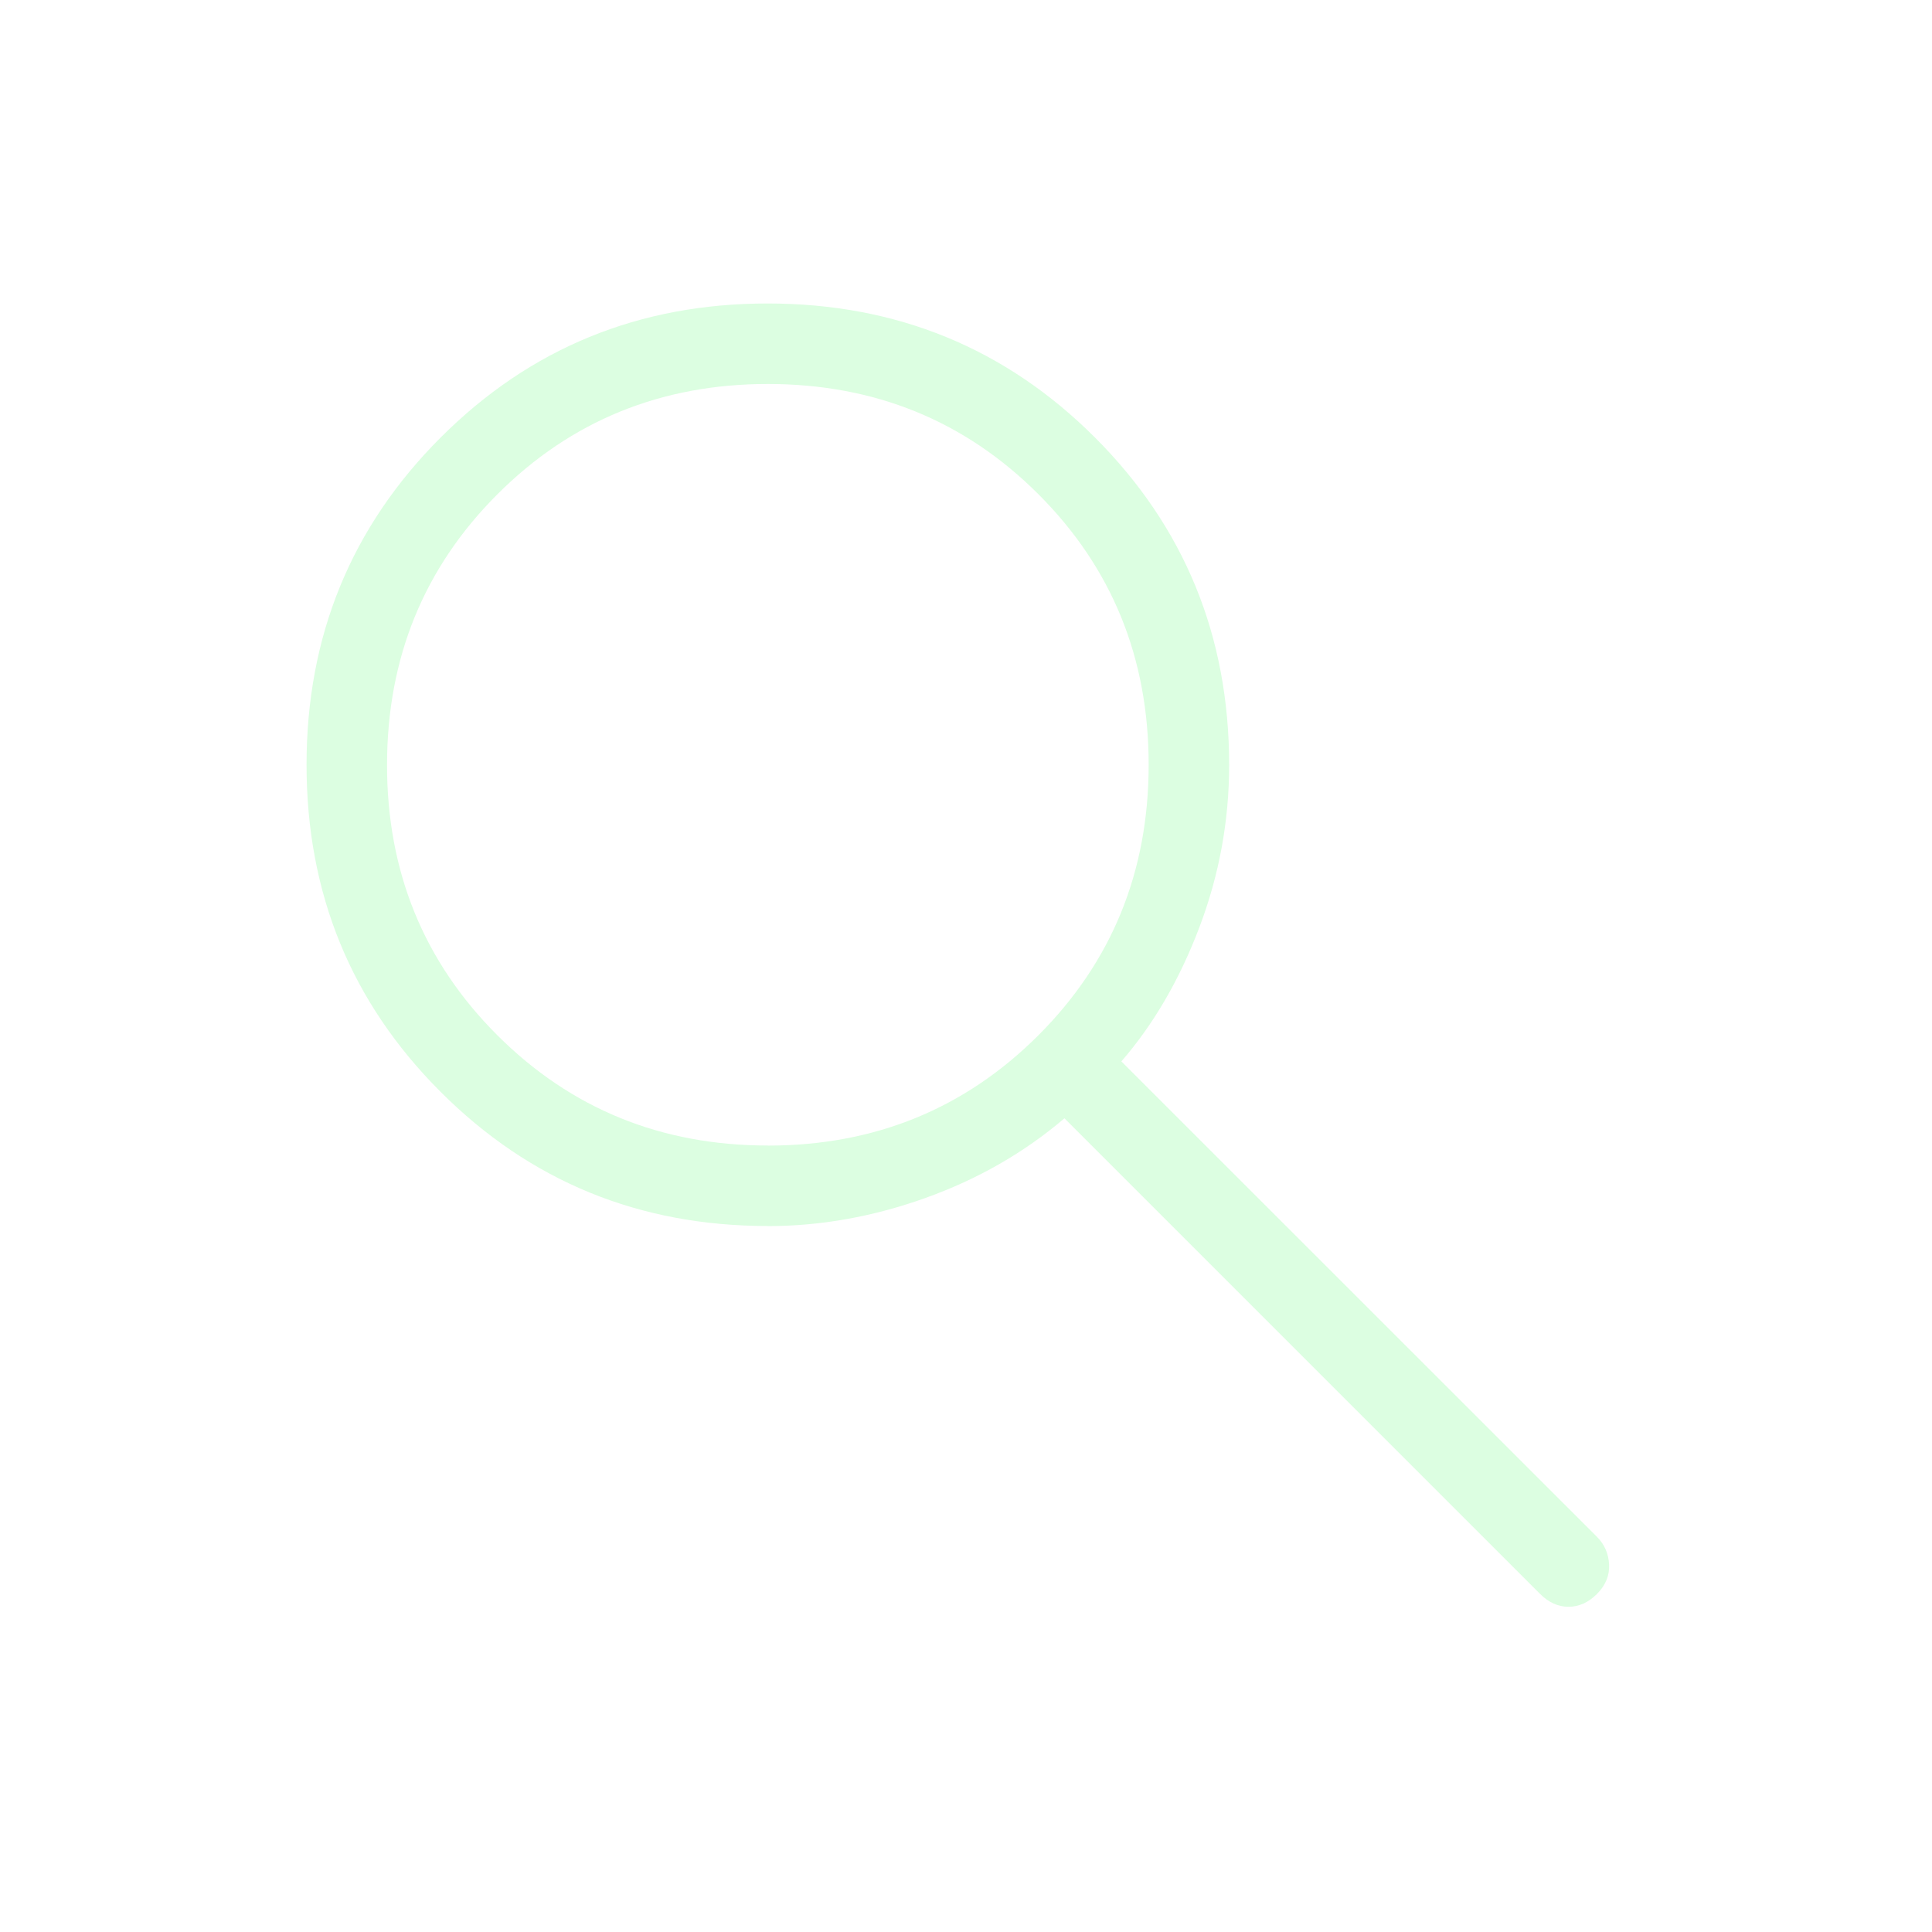
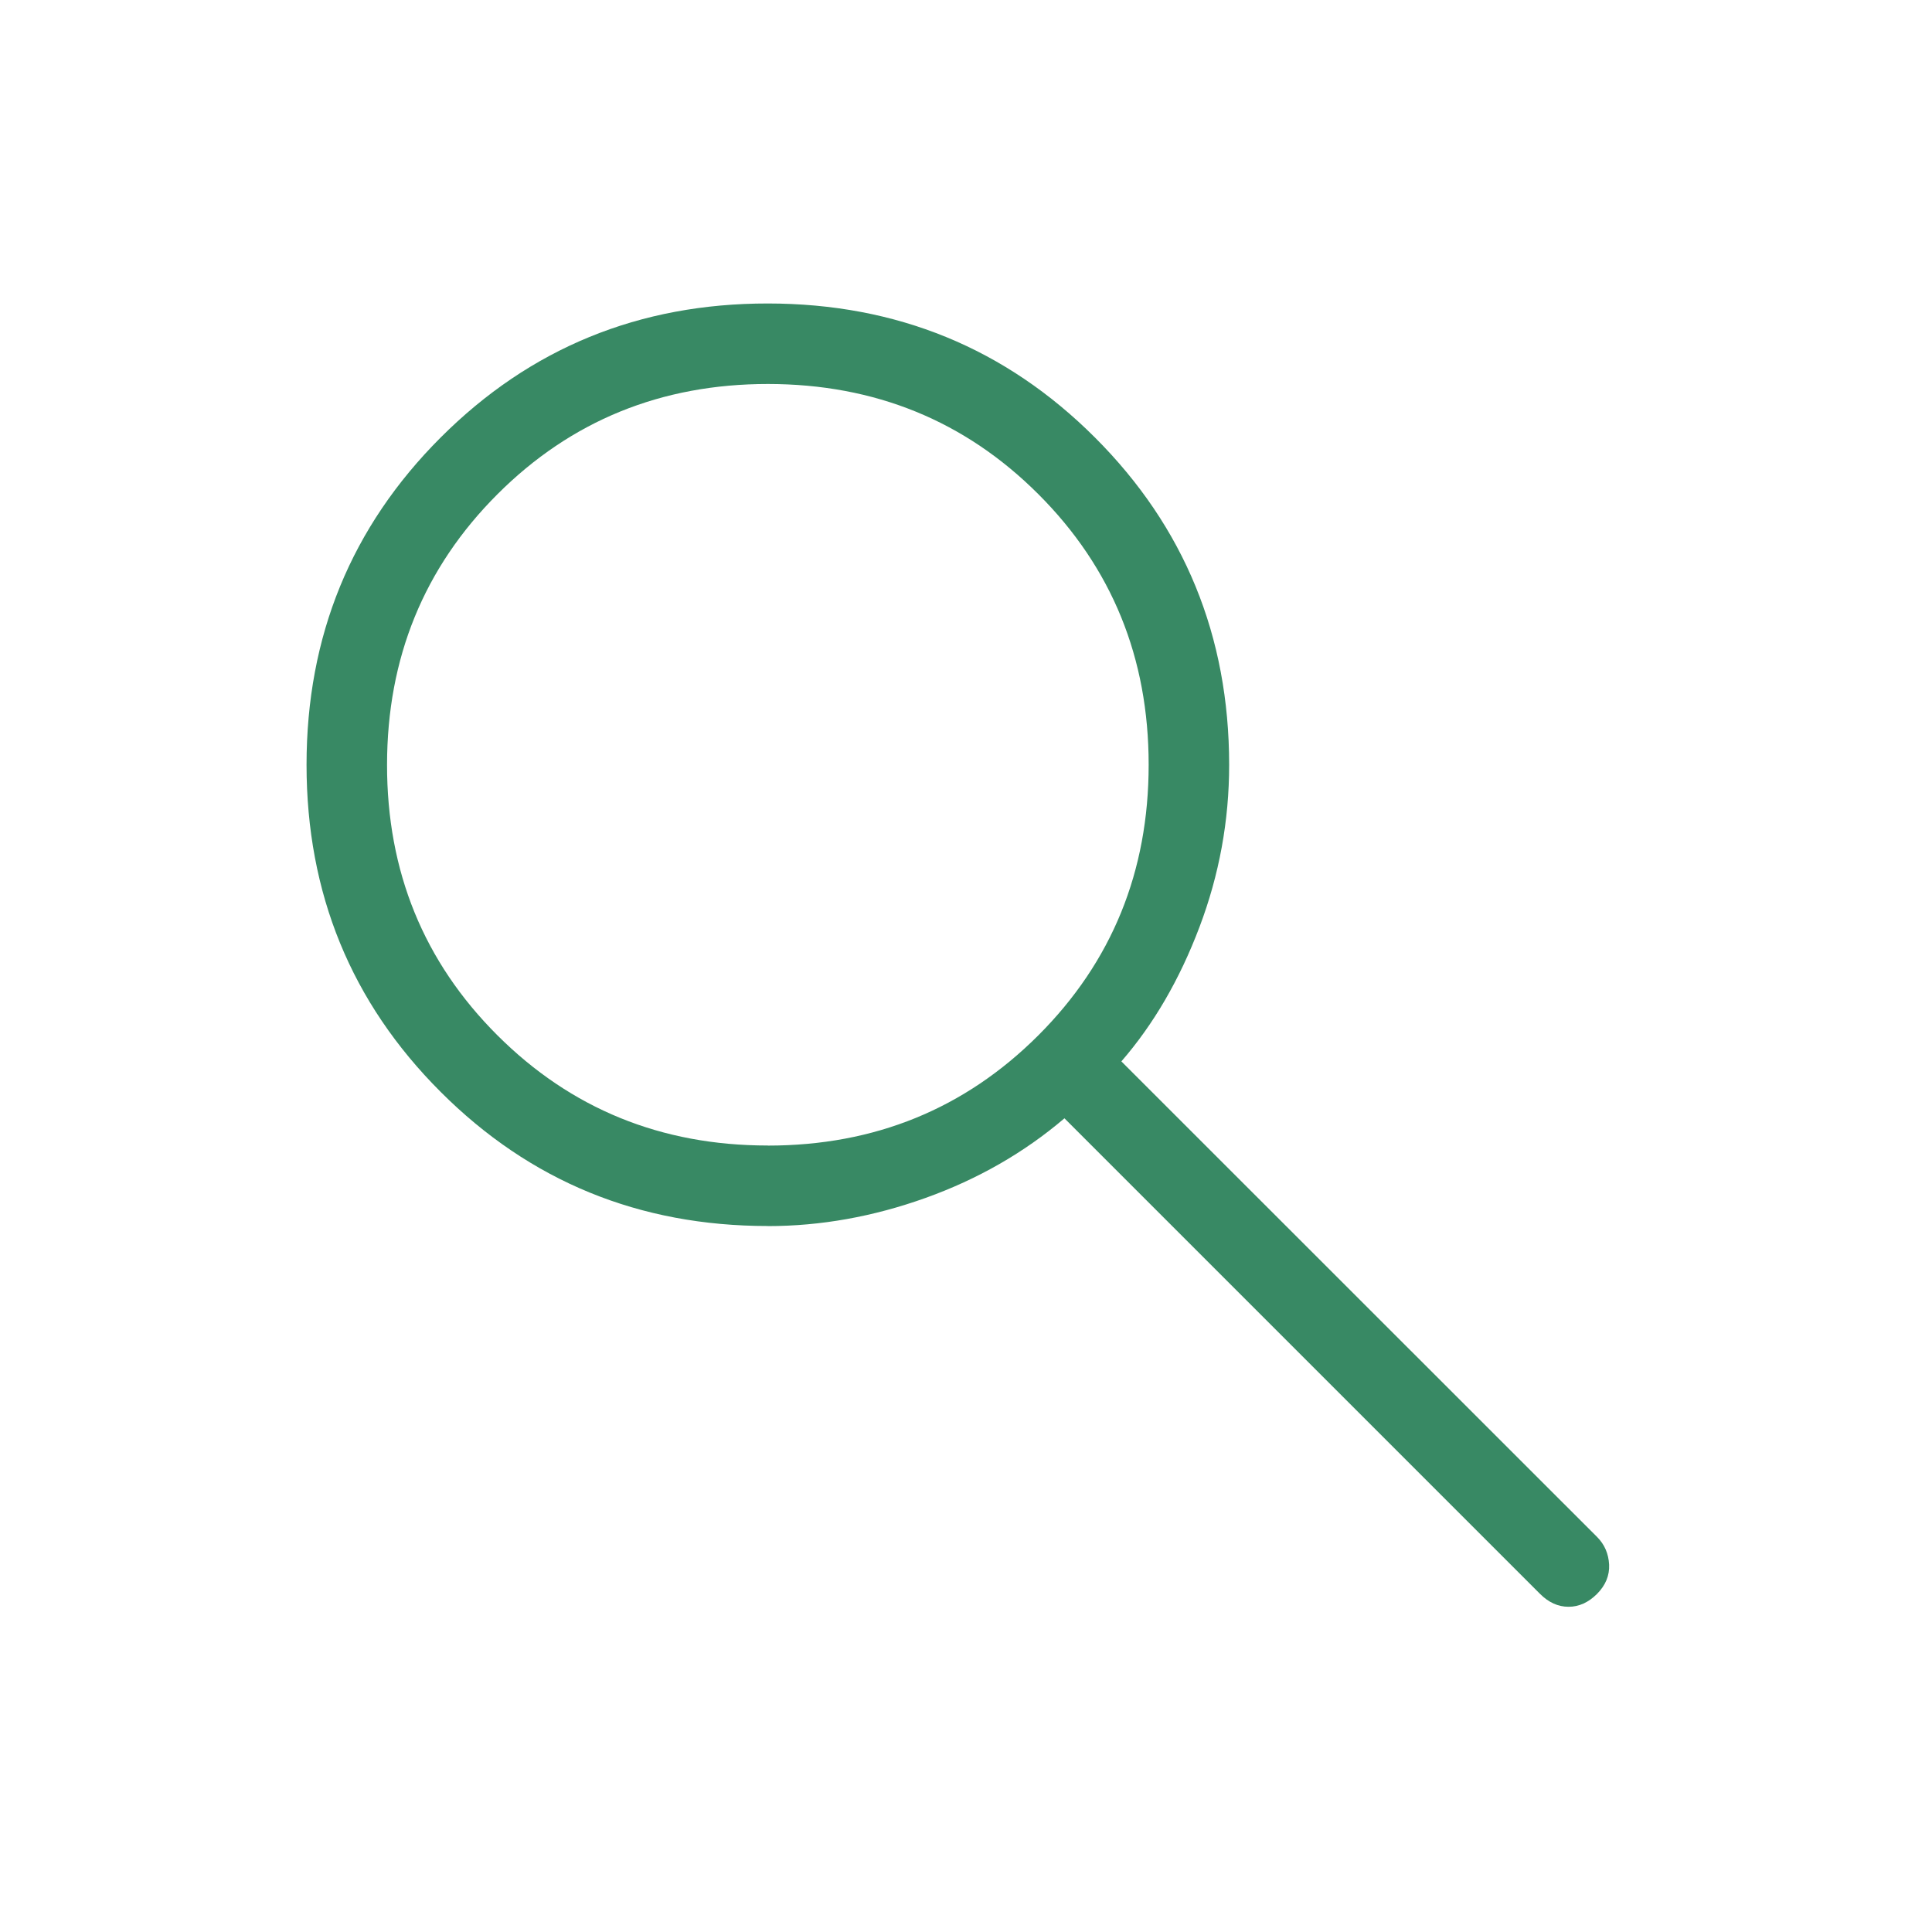
<svg xmlns="http://www.w3.org/2000/svg" width="24" height="24" viewBox="0 0 24 24" fill="none">
-   <path d="M9.539 15.23C7.94 15.23 6.585 14.675 5.474 13.564C4.363 12.454 3.808 11.099 3.808 9.5C3.808 7.901 4.363 6.546 5.474 5.435C6.585 4.324 7.94 3.769 9.539 3.77C11.138 3.771 12.493 4.326 13.603 5.436C14.713 6.546 15.268 7.901 15.269 9.5C15.269 10.195 15.146 10.867 14.9 11.517C14.654 12.167 14.331 12.723 13.93 13.185L19.839 19.092C19.932 19.185 19.982 19.3 19.989 19.437C19.995 19.572 19.945 19.693 19.839 19.8C19.732 19.907 19.614 19.96 19.485 19.96C19.356 19.96 19.238 19.907 19.131 19.8L13.223 13.892C12.723 14.318 12.148 14.648 11.498 14.881C10.848 15.114 10.195 15.231 9.538 15.231M9.538 14.231C10.865 14.231 11.985 13.774 12.899 12.861C13.812 11.948 14.269 10.827 14.269 9.5C14.269 8.173 13.813 7.053 12.9 6.14C11.987 5.227 10.867 4.771 9.54 4.77C8.213 4.77 7.092 5.227 6.179 6.14C5.266 7.053 4.809 8.173 4.808 9.5C4.807 10.827 5.264 11.947 6.178 12.86C7.092 13.773 8.212 14.23 9.538 14.23" fill="#DCFEE1" />
+   <path d="M9.539 15.23C7.94 15.23 6.585 14.675 5.474 13.564C4.363 12.454 3.808 11.099 3.808 9.5C3.808 7.901 4.363 6.546 5.474 5.435C6.585 4.324 7.94 3.769 9.539 3.77C11.138 3.771 12.493 4.326 13.603 5.436C14.713 6.546 15.268 7.901 15.269 9.5C15.269 10.195 15.146 10.867 14.9 11.517C14.654 12.167 14.331 12.723 13.93 13.185L19.839 19.092C19.932 19.185 19.982 19.3 19.989 19.437C19.995 19.572 19.945 19.693 19.839 19.8C19.732 19.907 19.614 19.96 19.485 19.96C19.356 19.96 19.238 19.907 19.131 19.8L13.223 13.892C12.723 14.318 12.148 14.648 11.498 14.881C10.848 15.114 10.195 15.231 9.538 15.231M9.538 14.231C10.865 14.231 11.985 13.774 12.899 12.861C13.812 11.948 14.269 10.827 14.269 9.5C14.269 8.173 13.813 7.053 12.9 6.14C11.987 5.227 10.867 4.771 9.54 4.77C8.213 4.77 7.092 5.227 6.179 6.14C5.266 7.053 4.809 8.173 4.808 9.5C4.807 10.827 5.264 11.947 6.178 12.86C7.092 13.773 8.212 14.23 9.538 14.23" fill="#388964" />
</svg>
